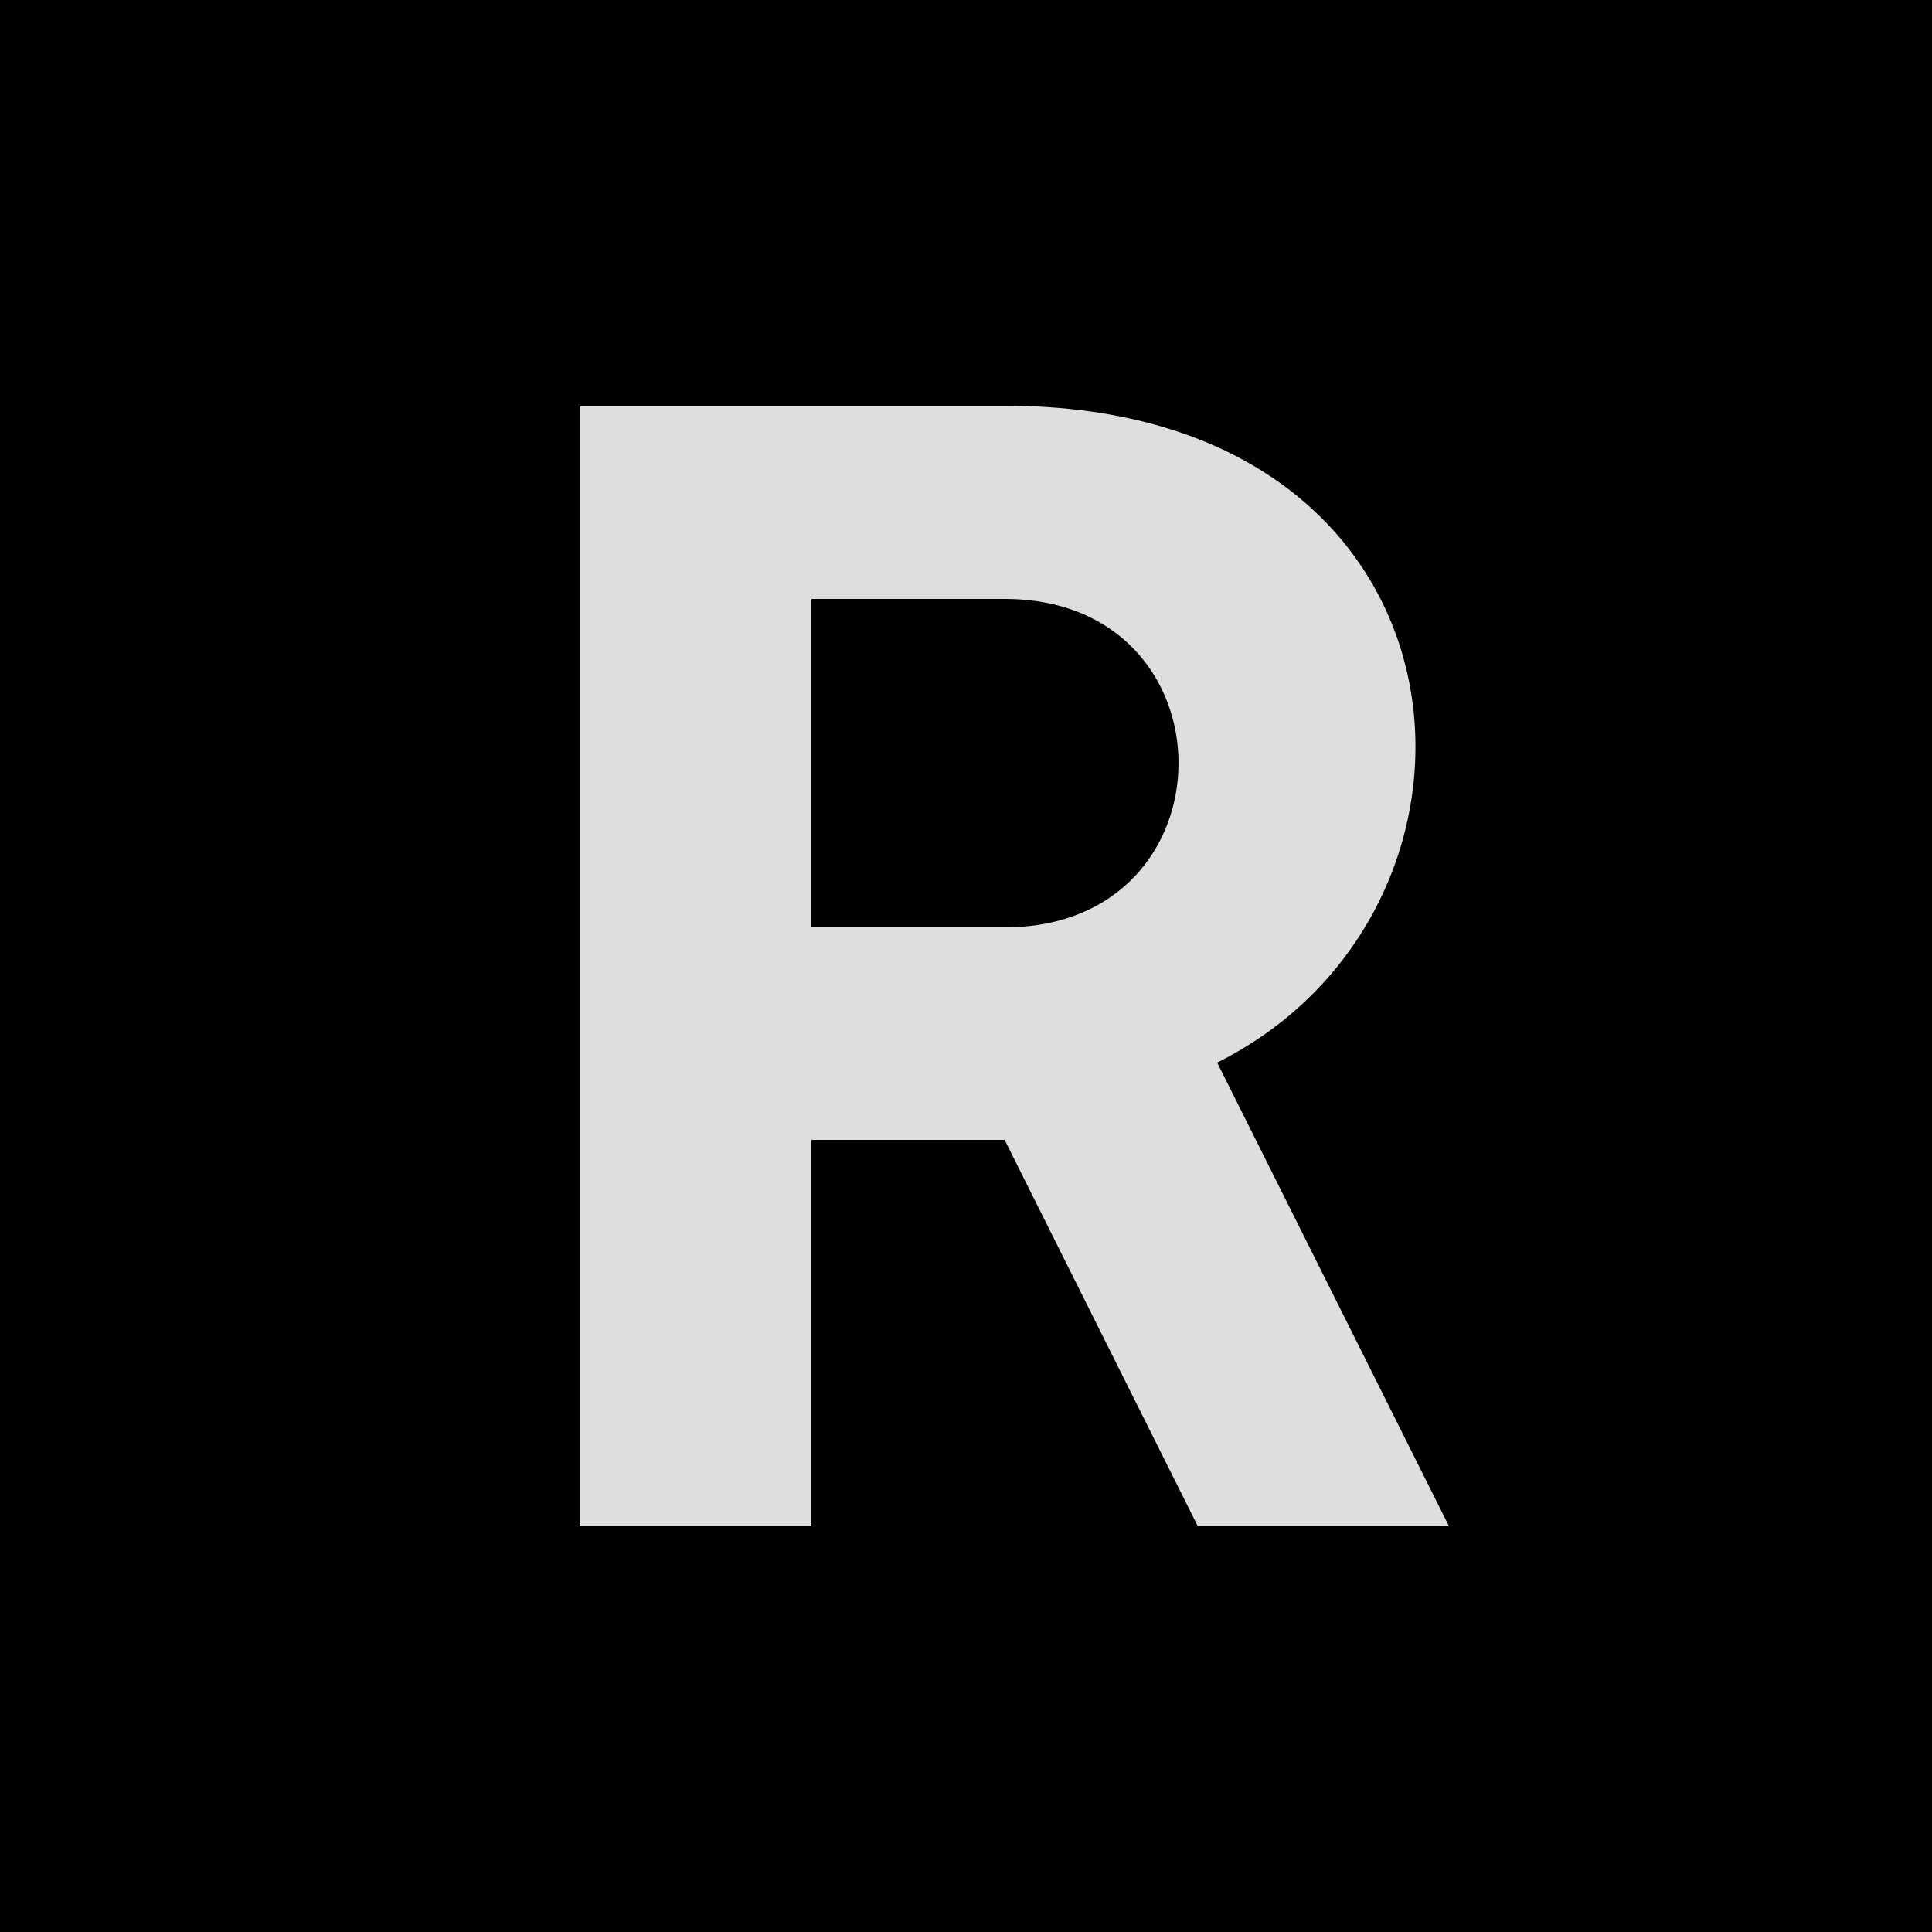
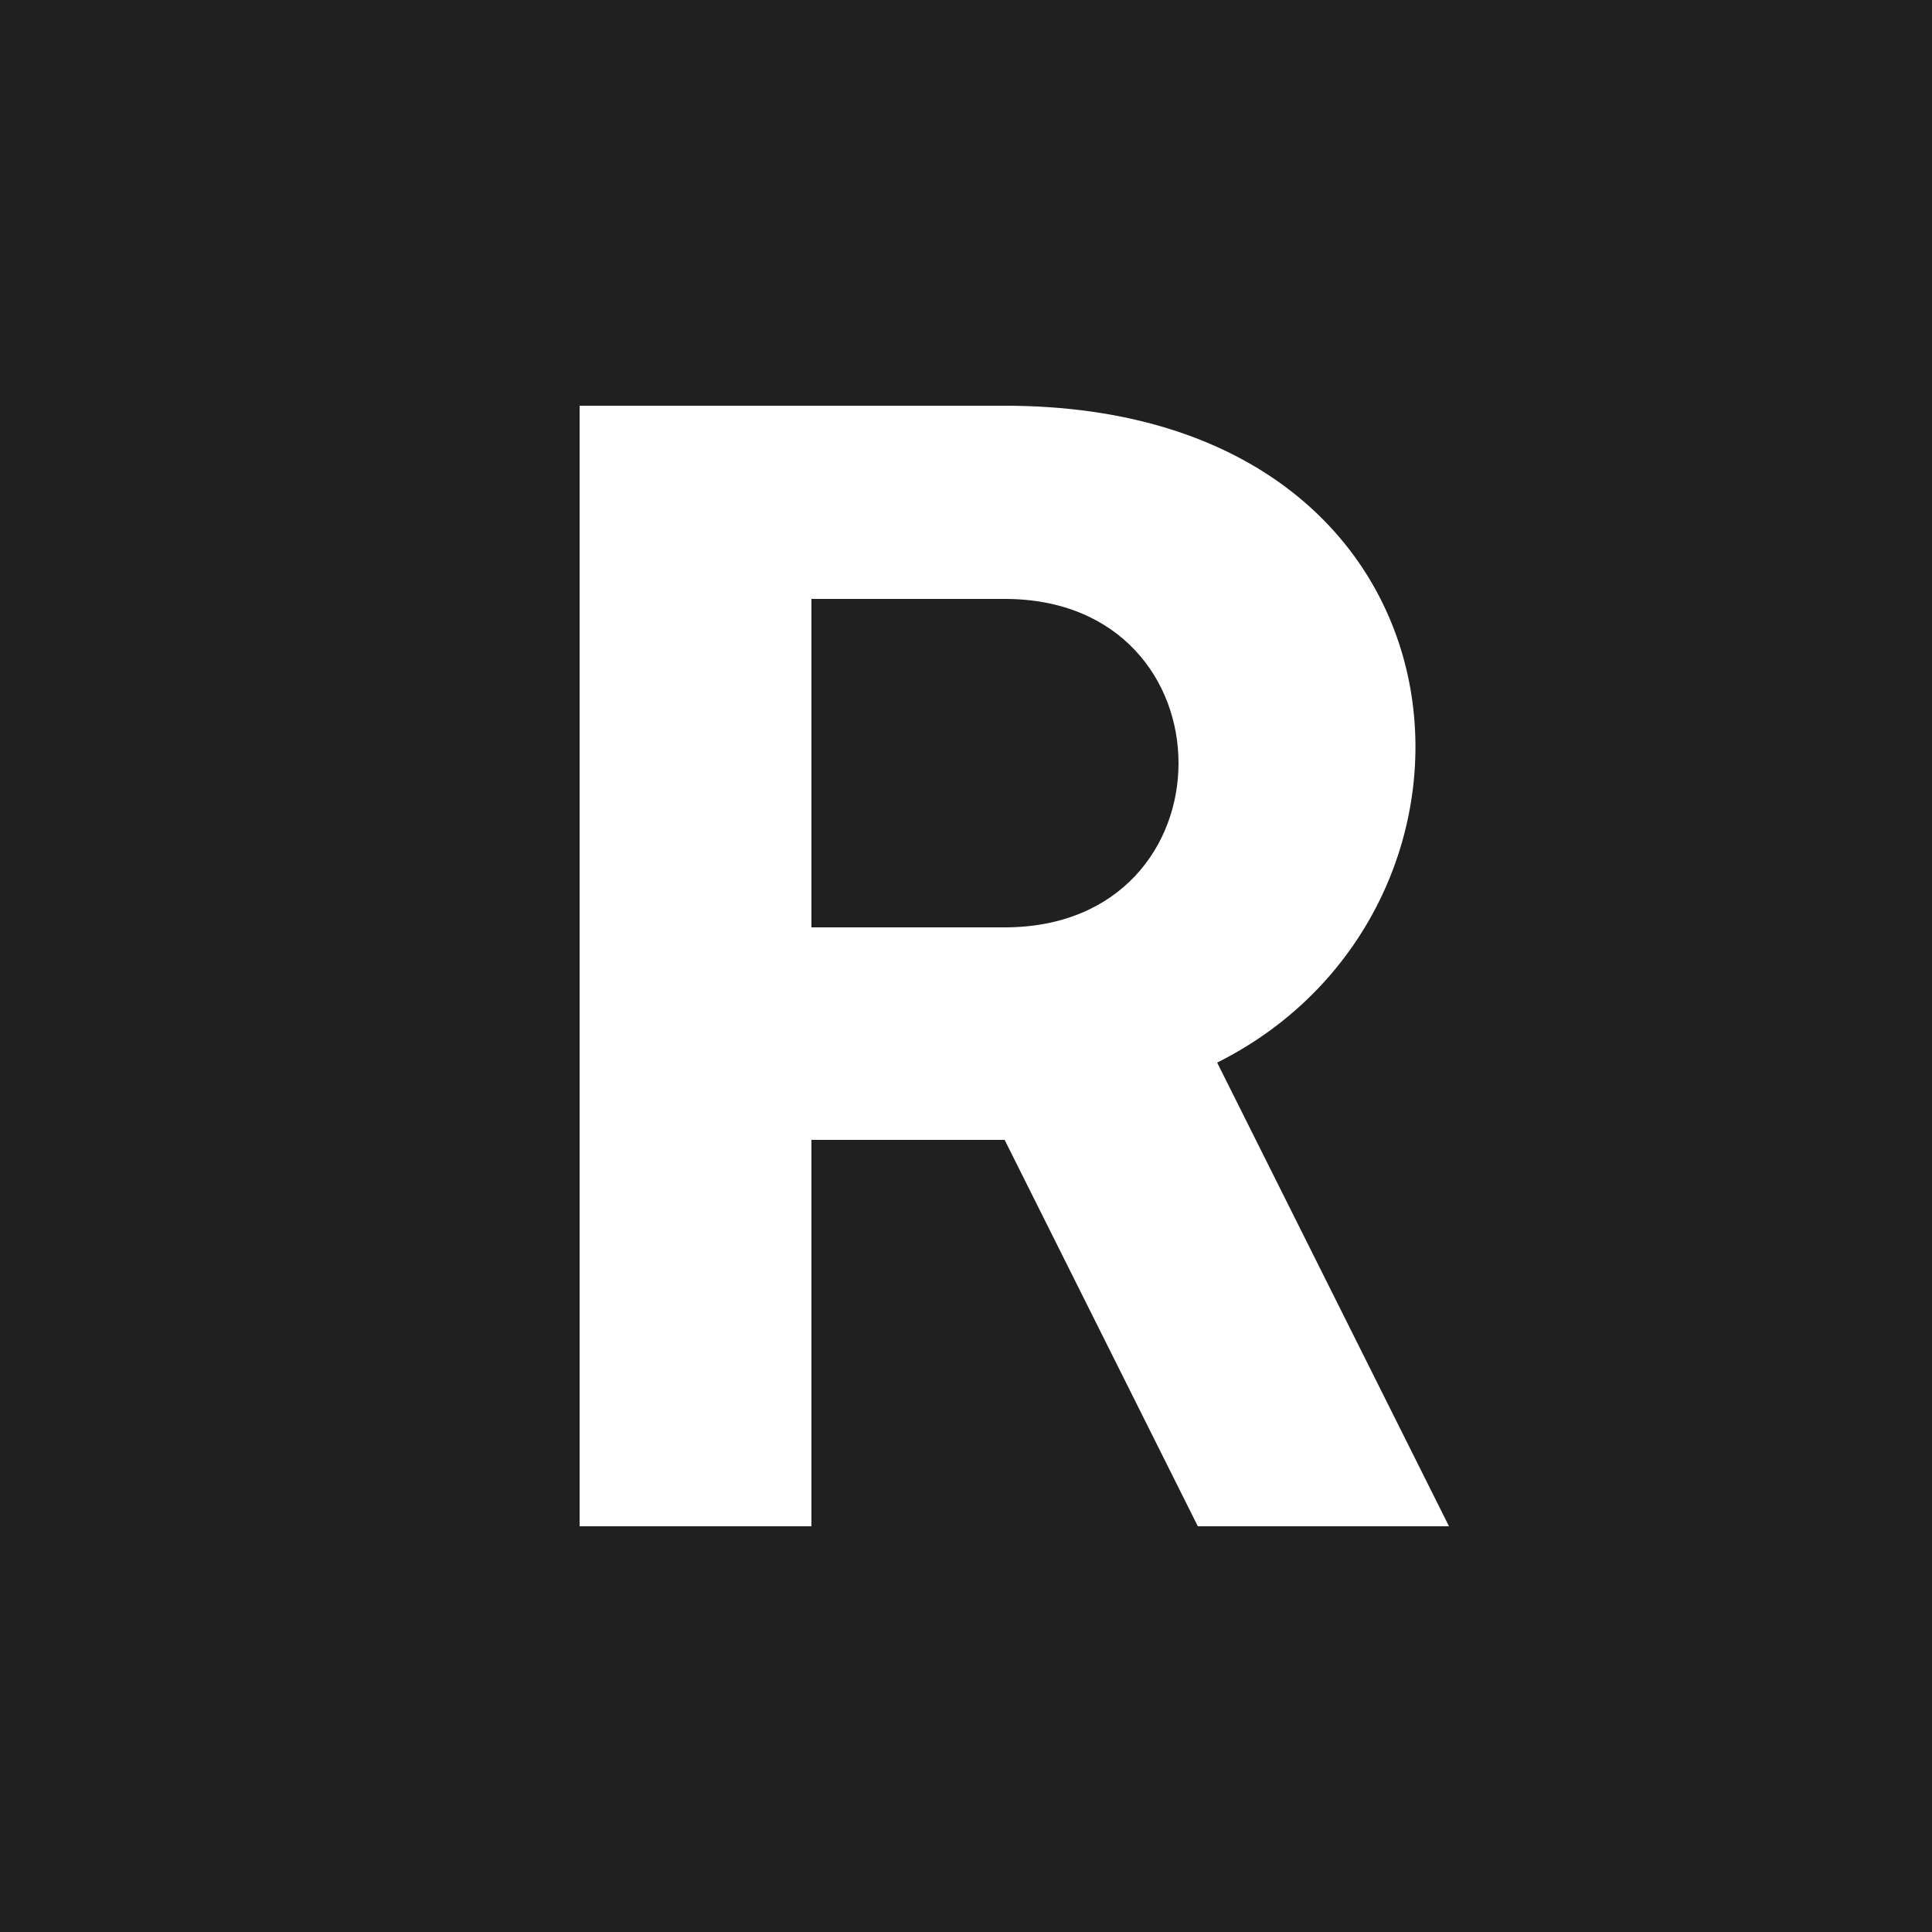
<svg xmlns="http://www.w3.org/2000/svg" width="512" height="512" viewBox="14 14 100 100">
-   <rect width="128" height="128" fill="#000" />
-   <path fill="#dedede" d="M44,35h22C91,35 93,61 77,69L89,93h-13L66,73h-10v20h-12zM56,45v17h10C78,62 78,45 66,45z" />
+   <rect width="128" height="128" fill="#202020" />
+   <path fill="#ffffff" d="M44,35h22C91,35 93,61 77,69L89,93h-13L66,73h-10v20h-12zM56,45v17h10C78,62 78,45 66,45z" />
</svg>
